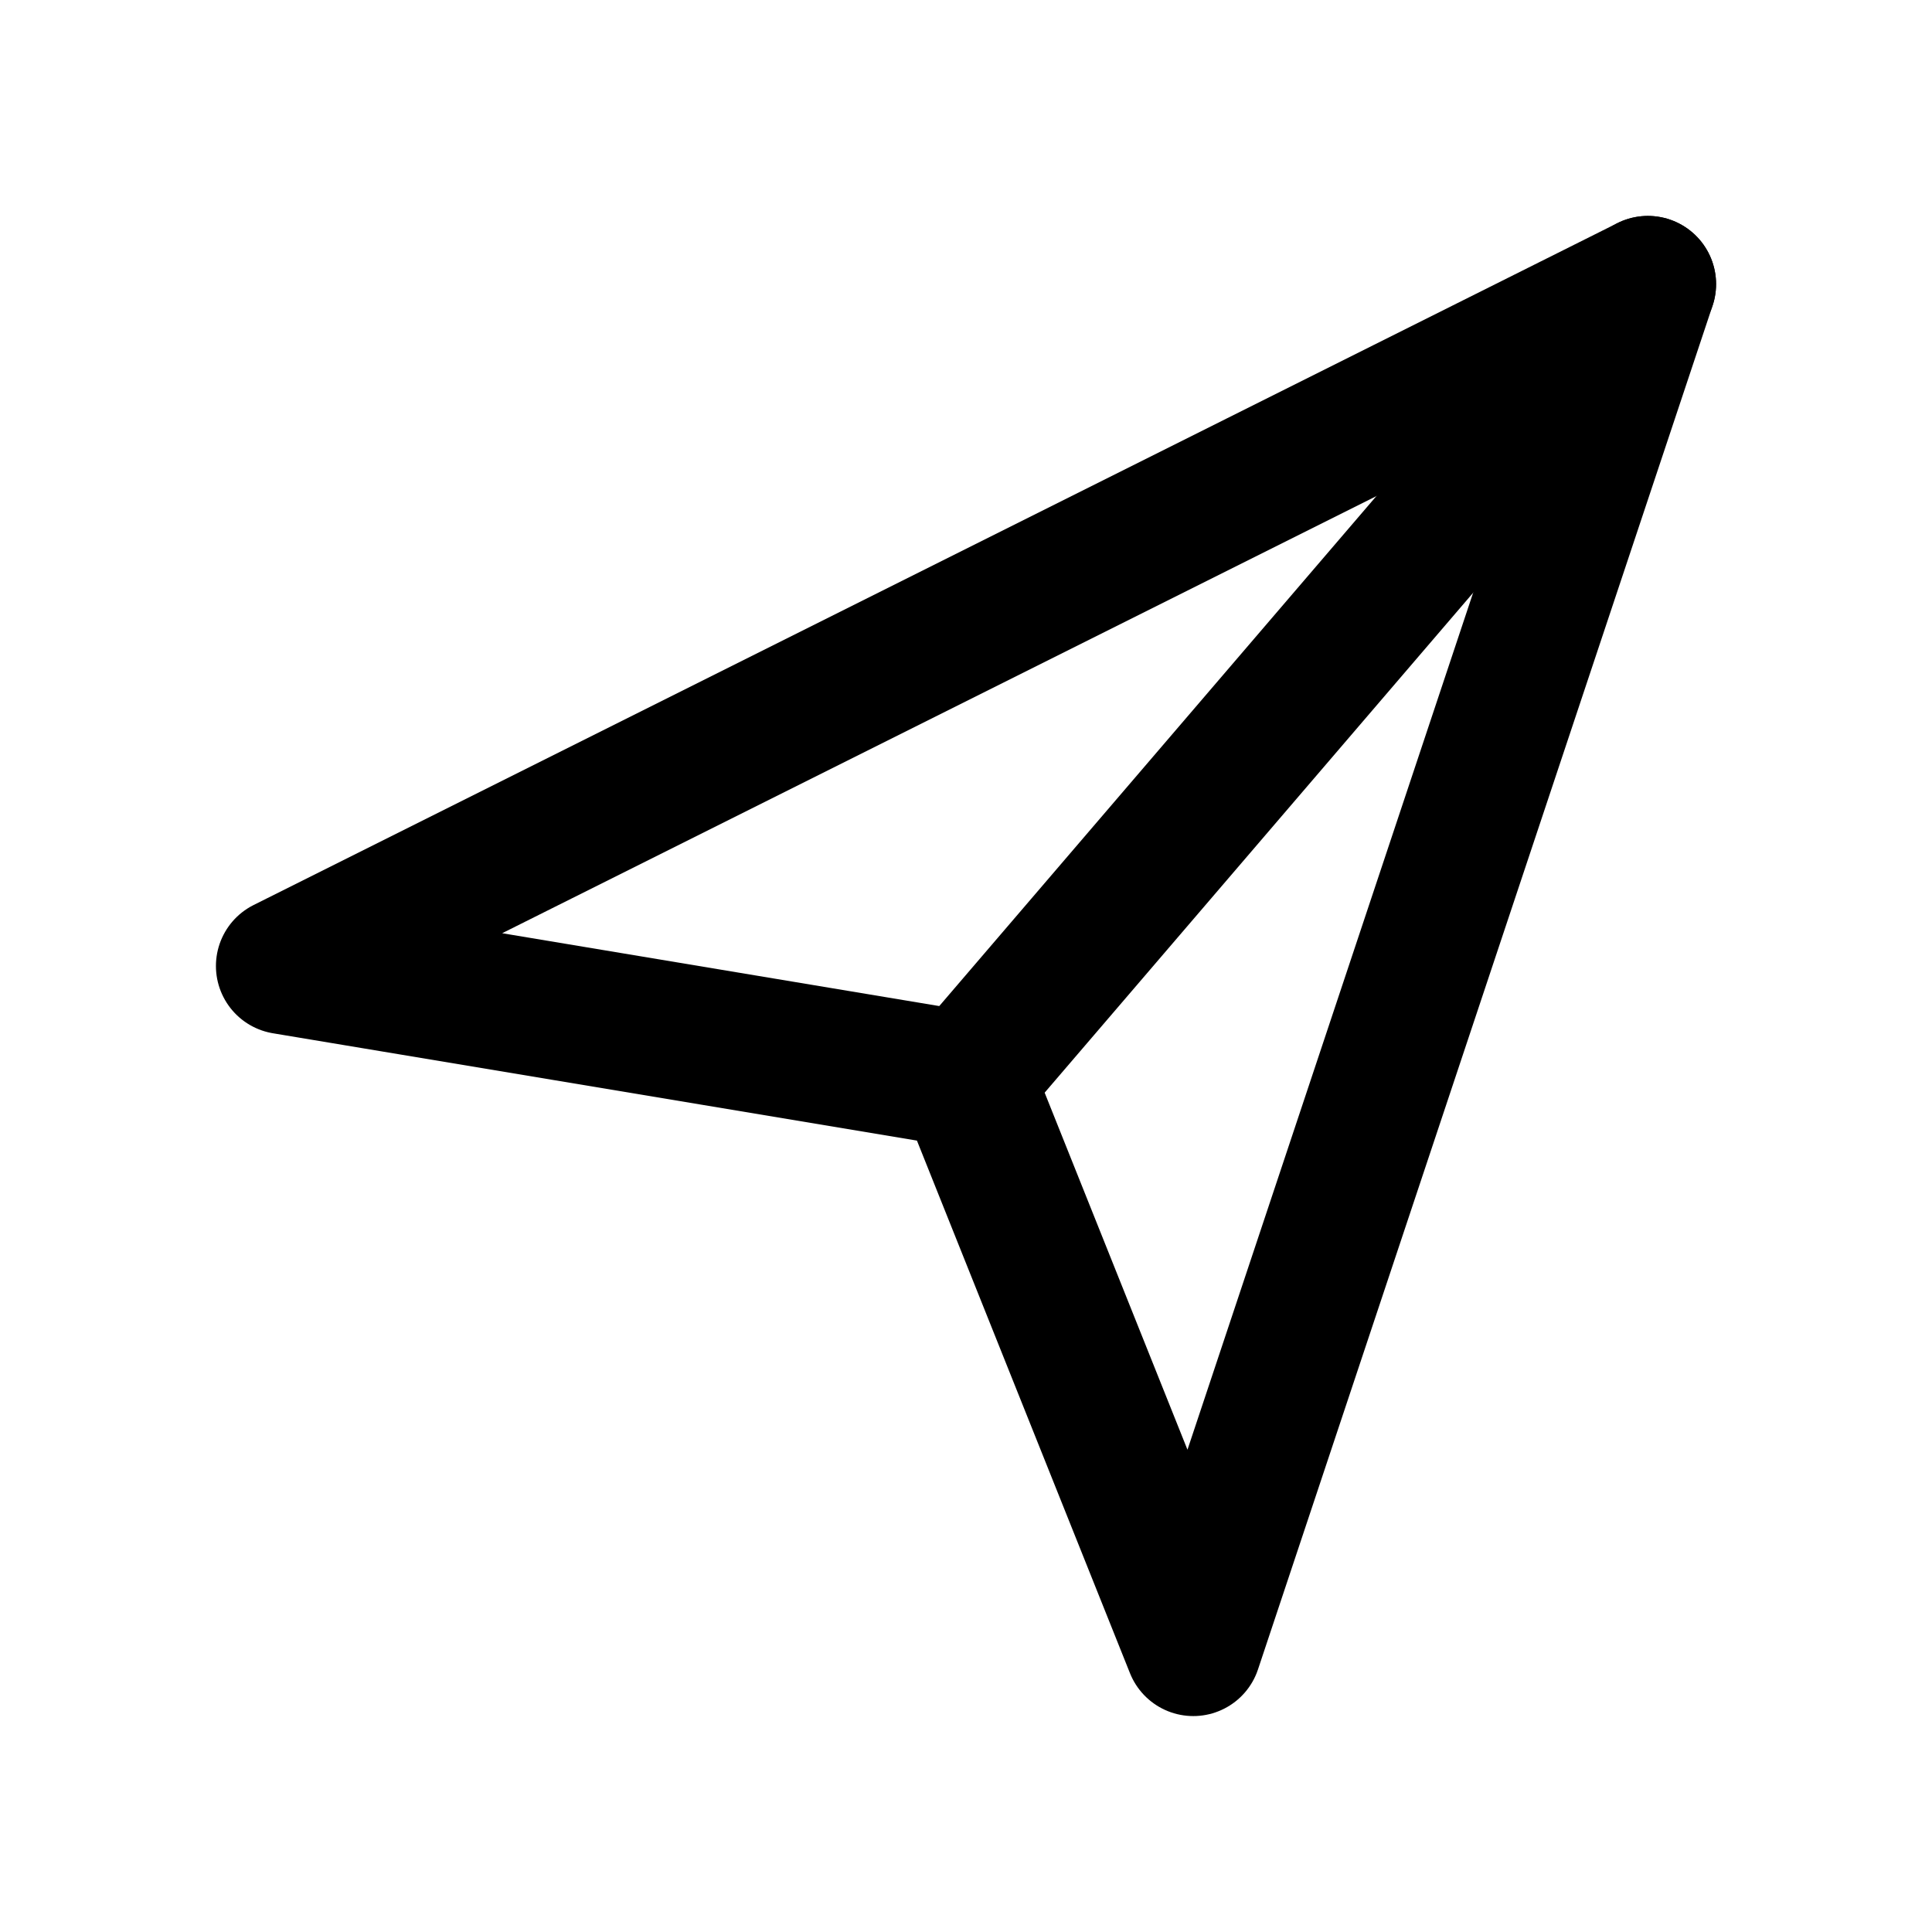
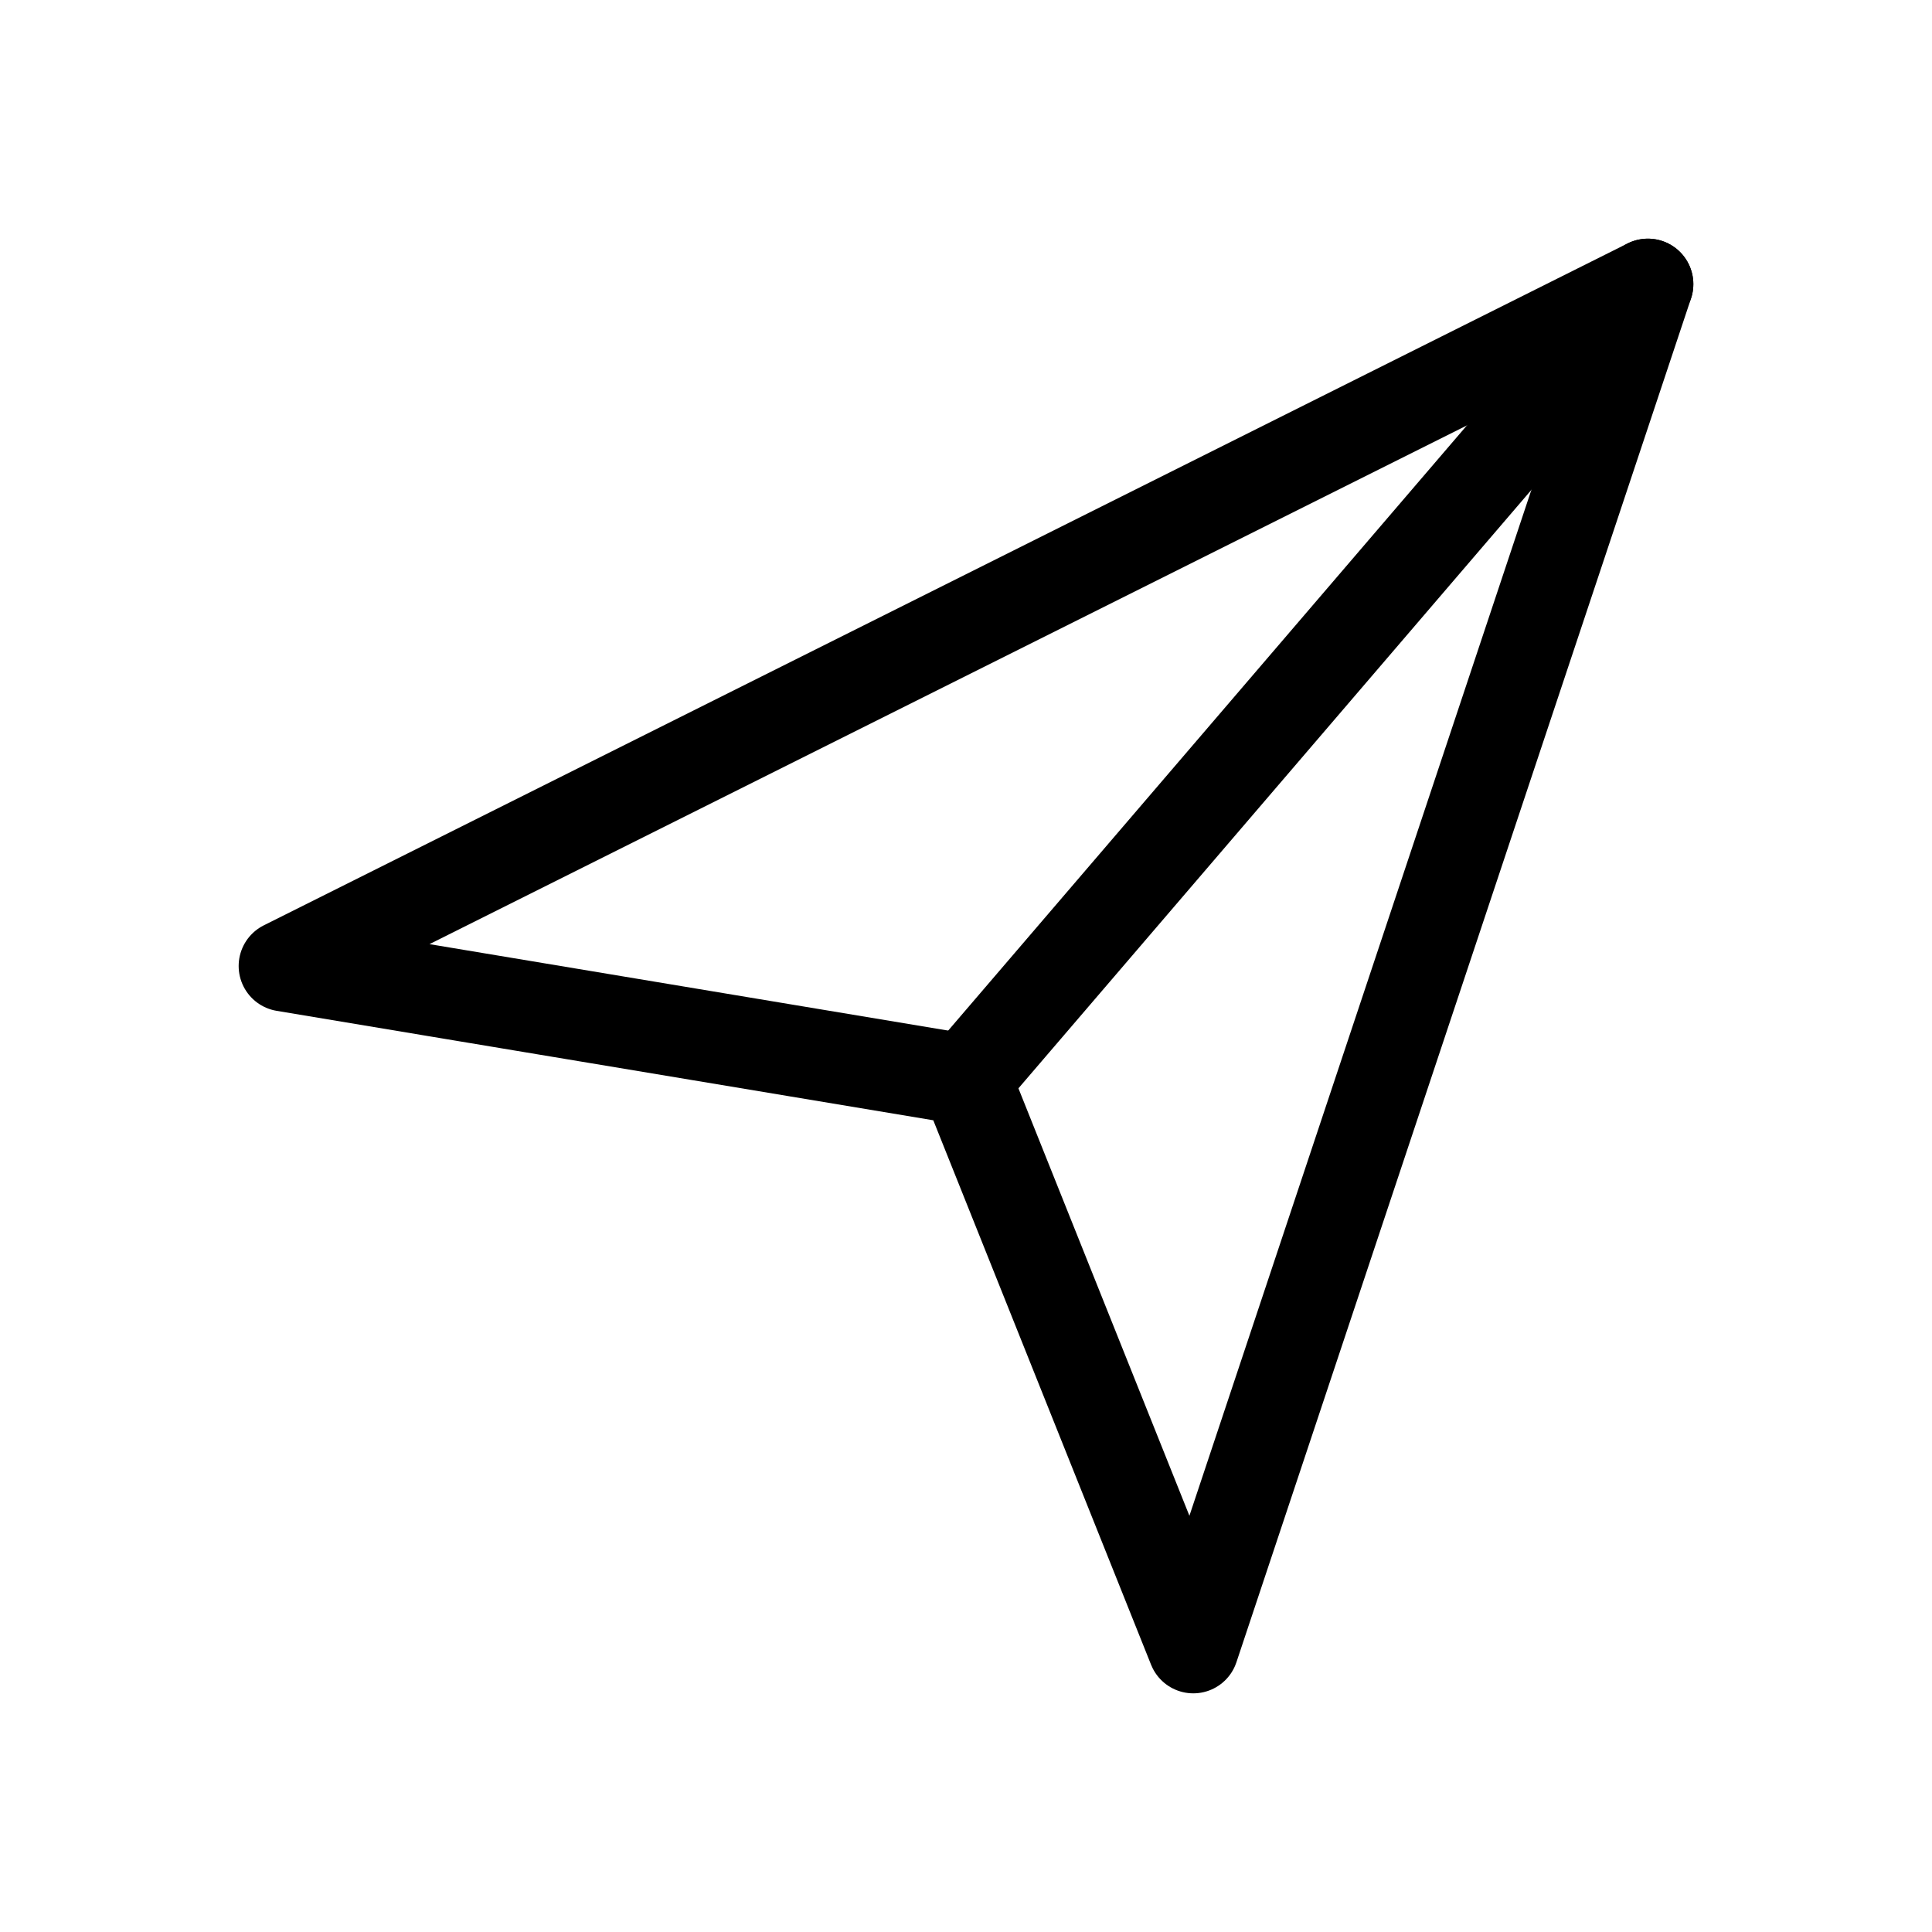
<svg xmlns="http://www.w3.org/2000/svg" width="34" height="34" viewBox="0 0 34 34" fill="none">
-   <path d="M5 17L29 5L21 29L17 19L5 17Z" stroke="currentColor" stroke-width="2.4" stroke-linecap="round" stroke-linejoin="round" />
-   <path d="M17 19L29 5" stroke="currentColor" stroke-width="2.4" stroke-linecap="round" stroke-linejoin="round" />
+   <path d="M5 17L29 5L21 29L17 19L5 17Z" stroke="currentColor" stroke-width="1.6" stroke-linecap="round" stroke-linejoin="round" />
+   <path d="M17 19L29 5" stroke="currentColor" stroke-width="1.6" stroke-linecap="round" stroke-linejoin="round" />
</svg>
